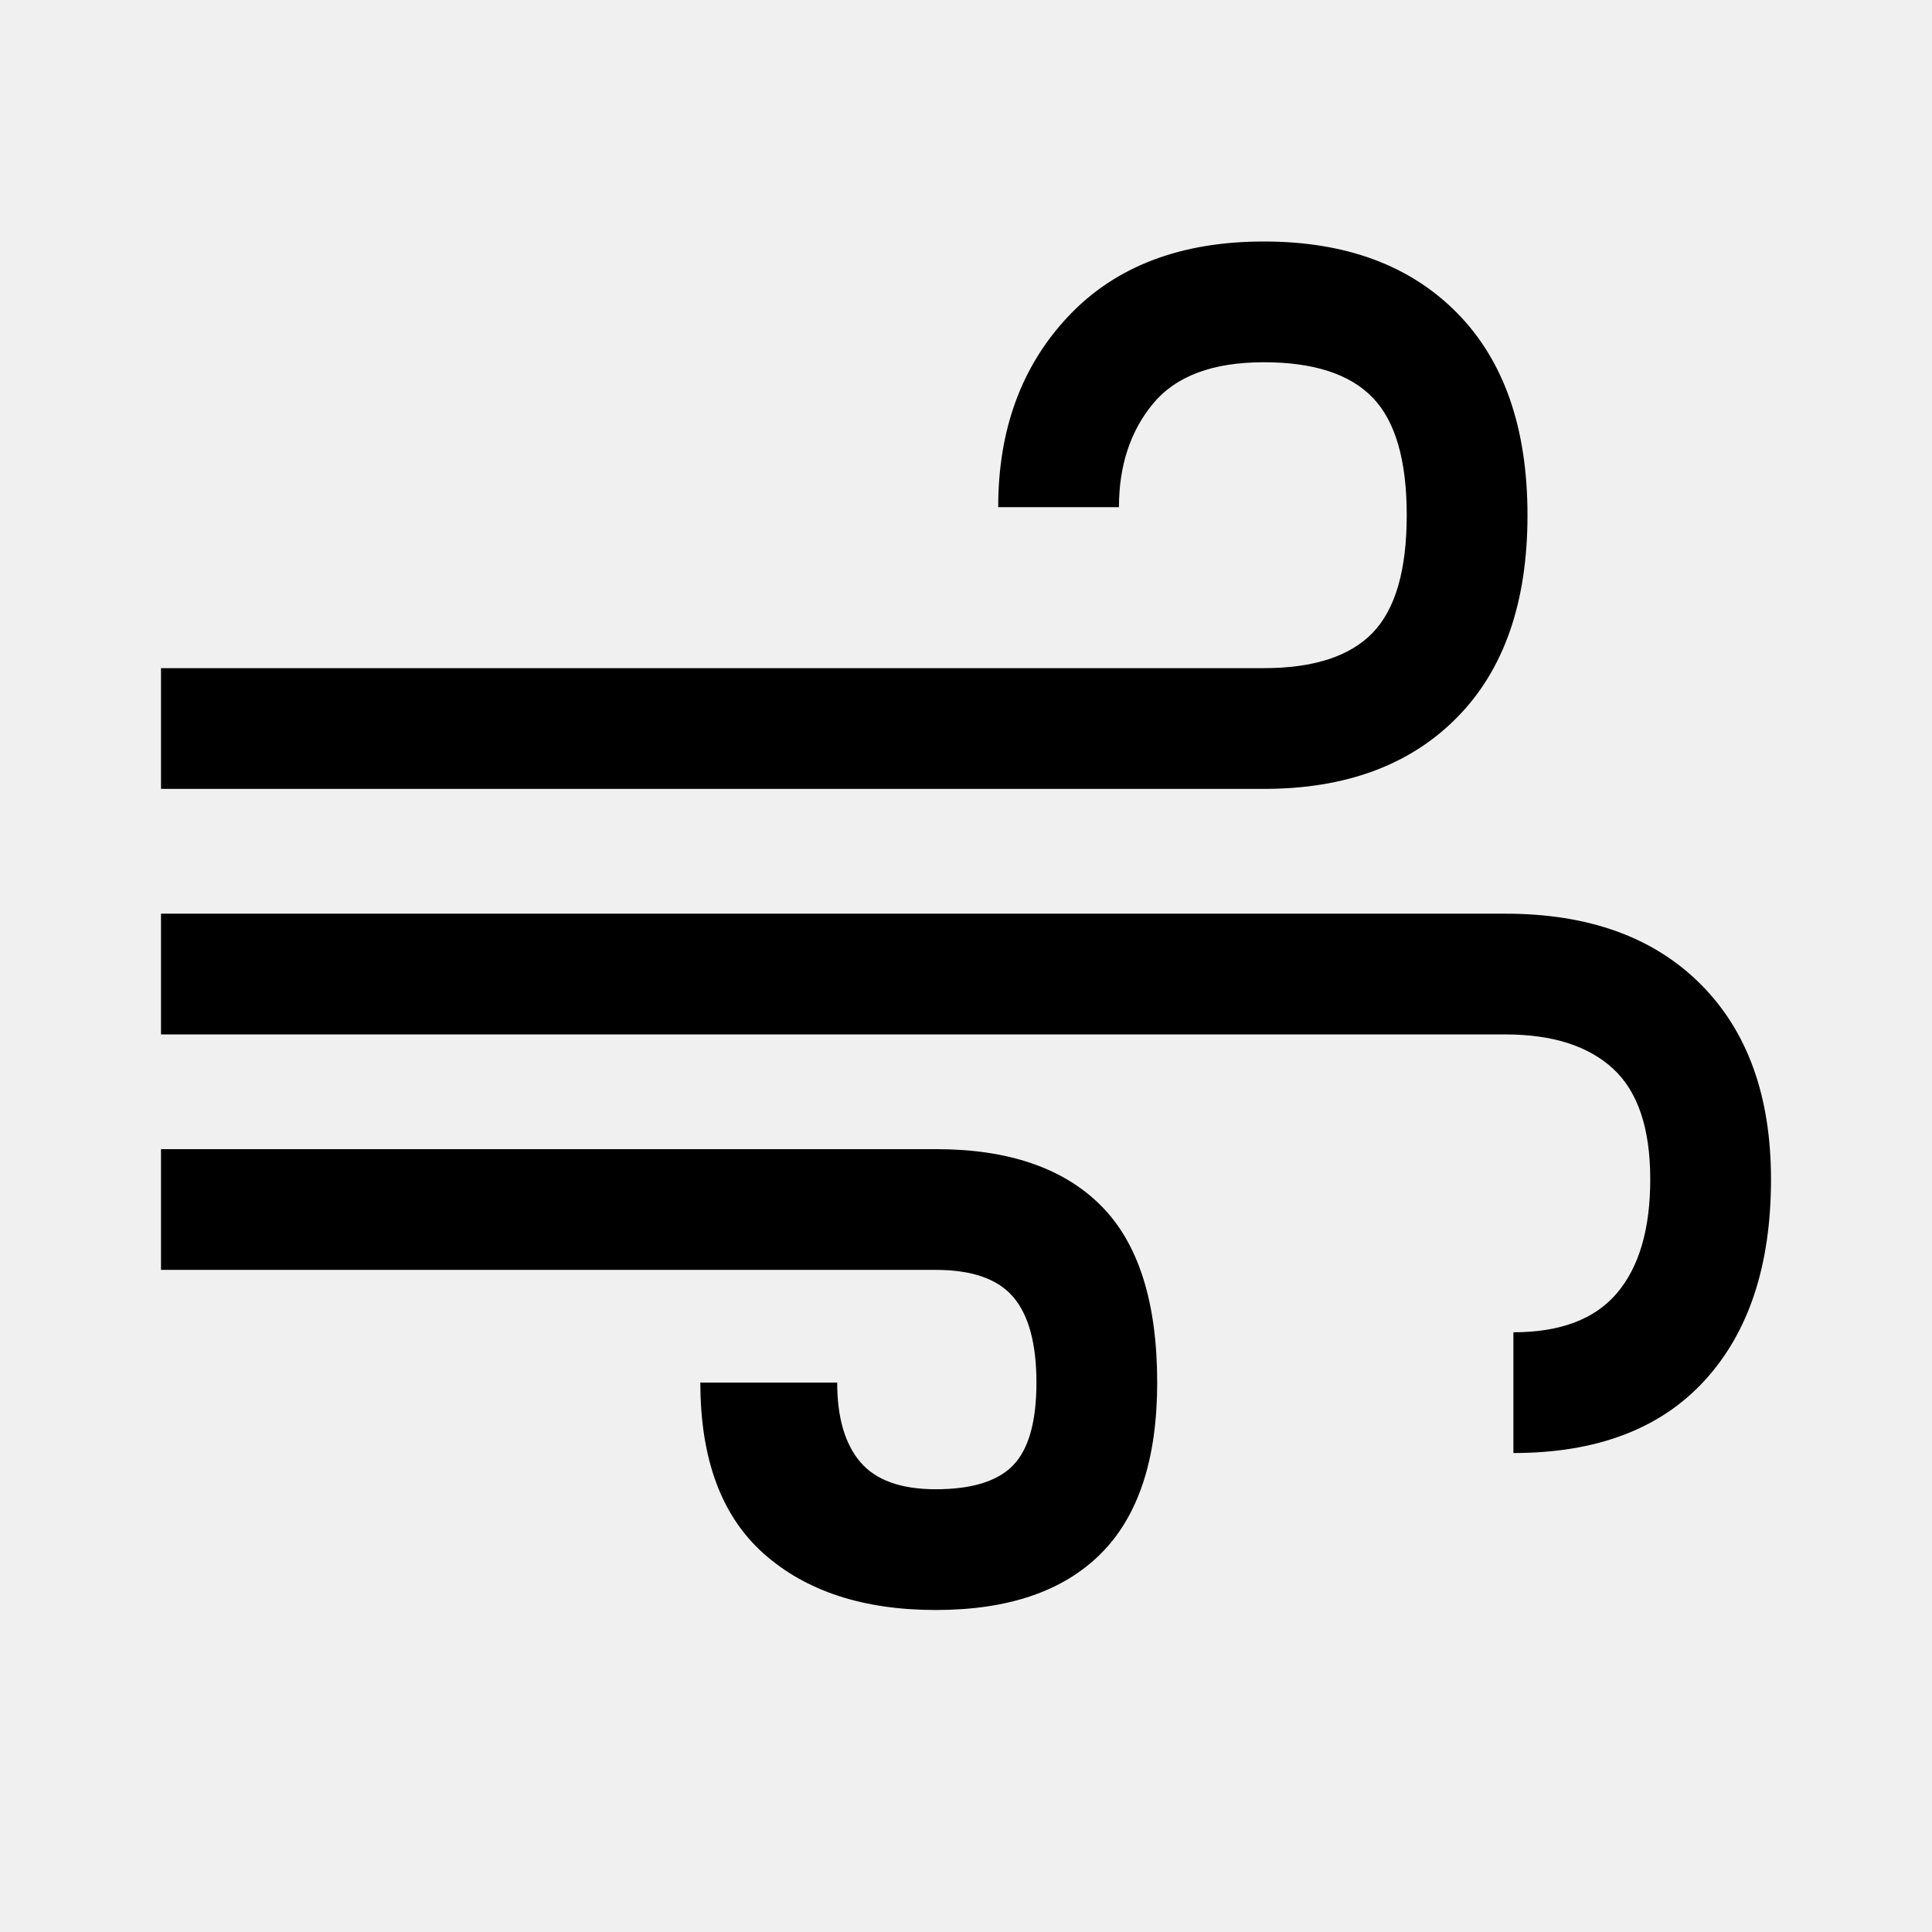
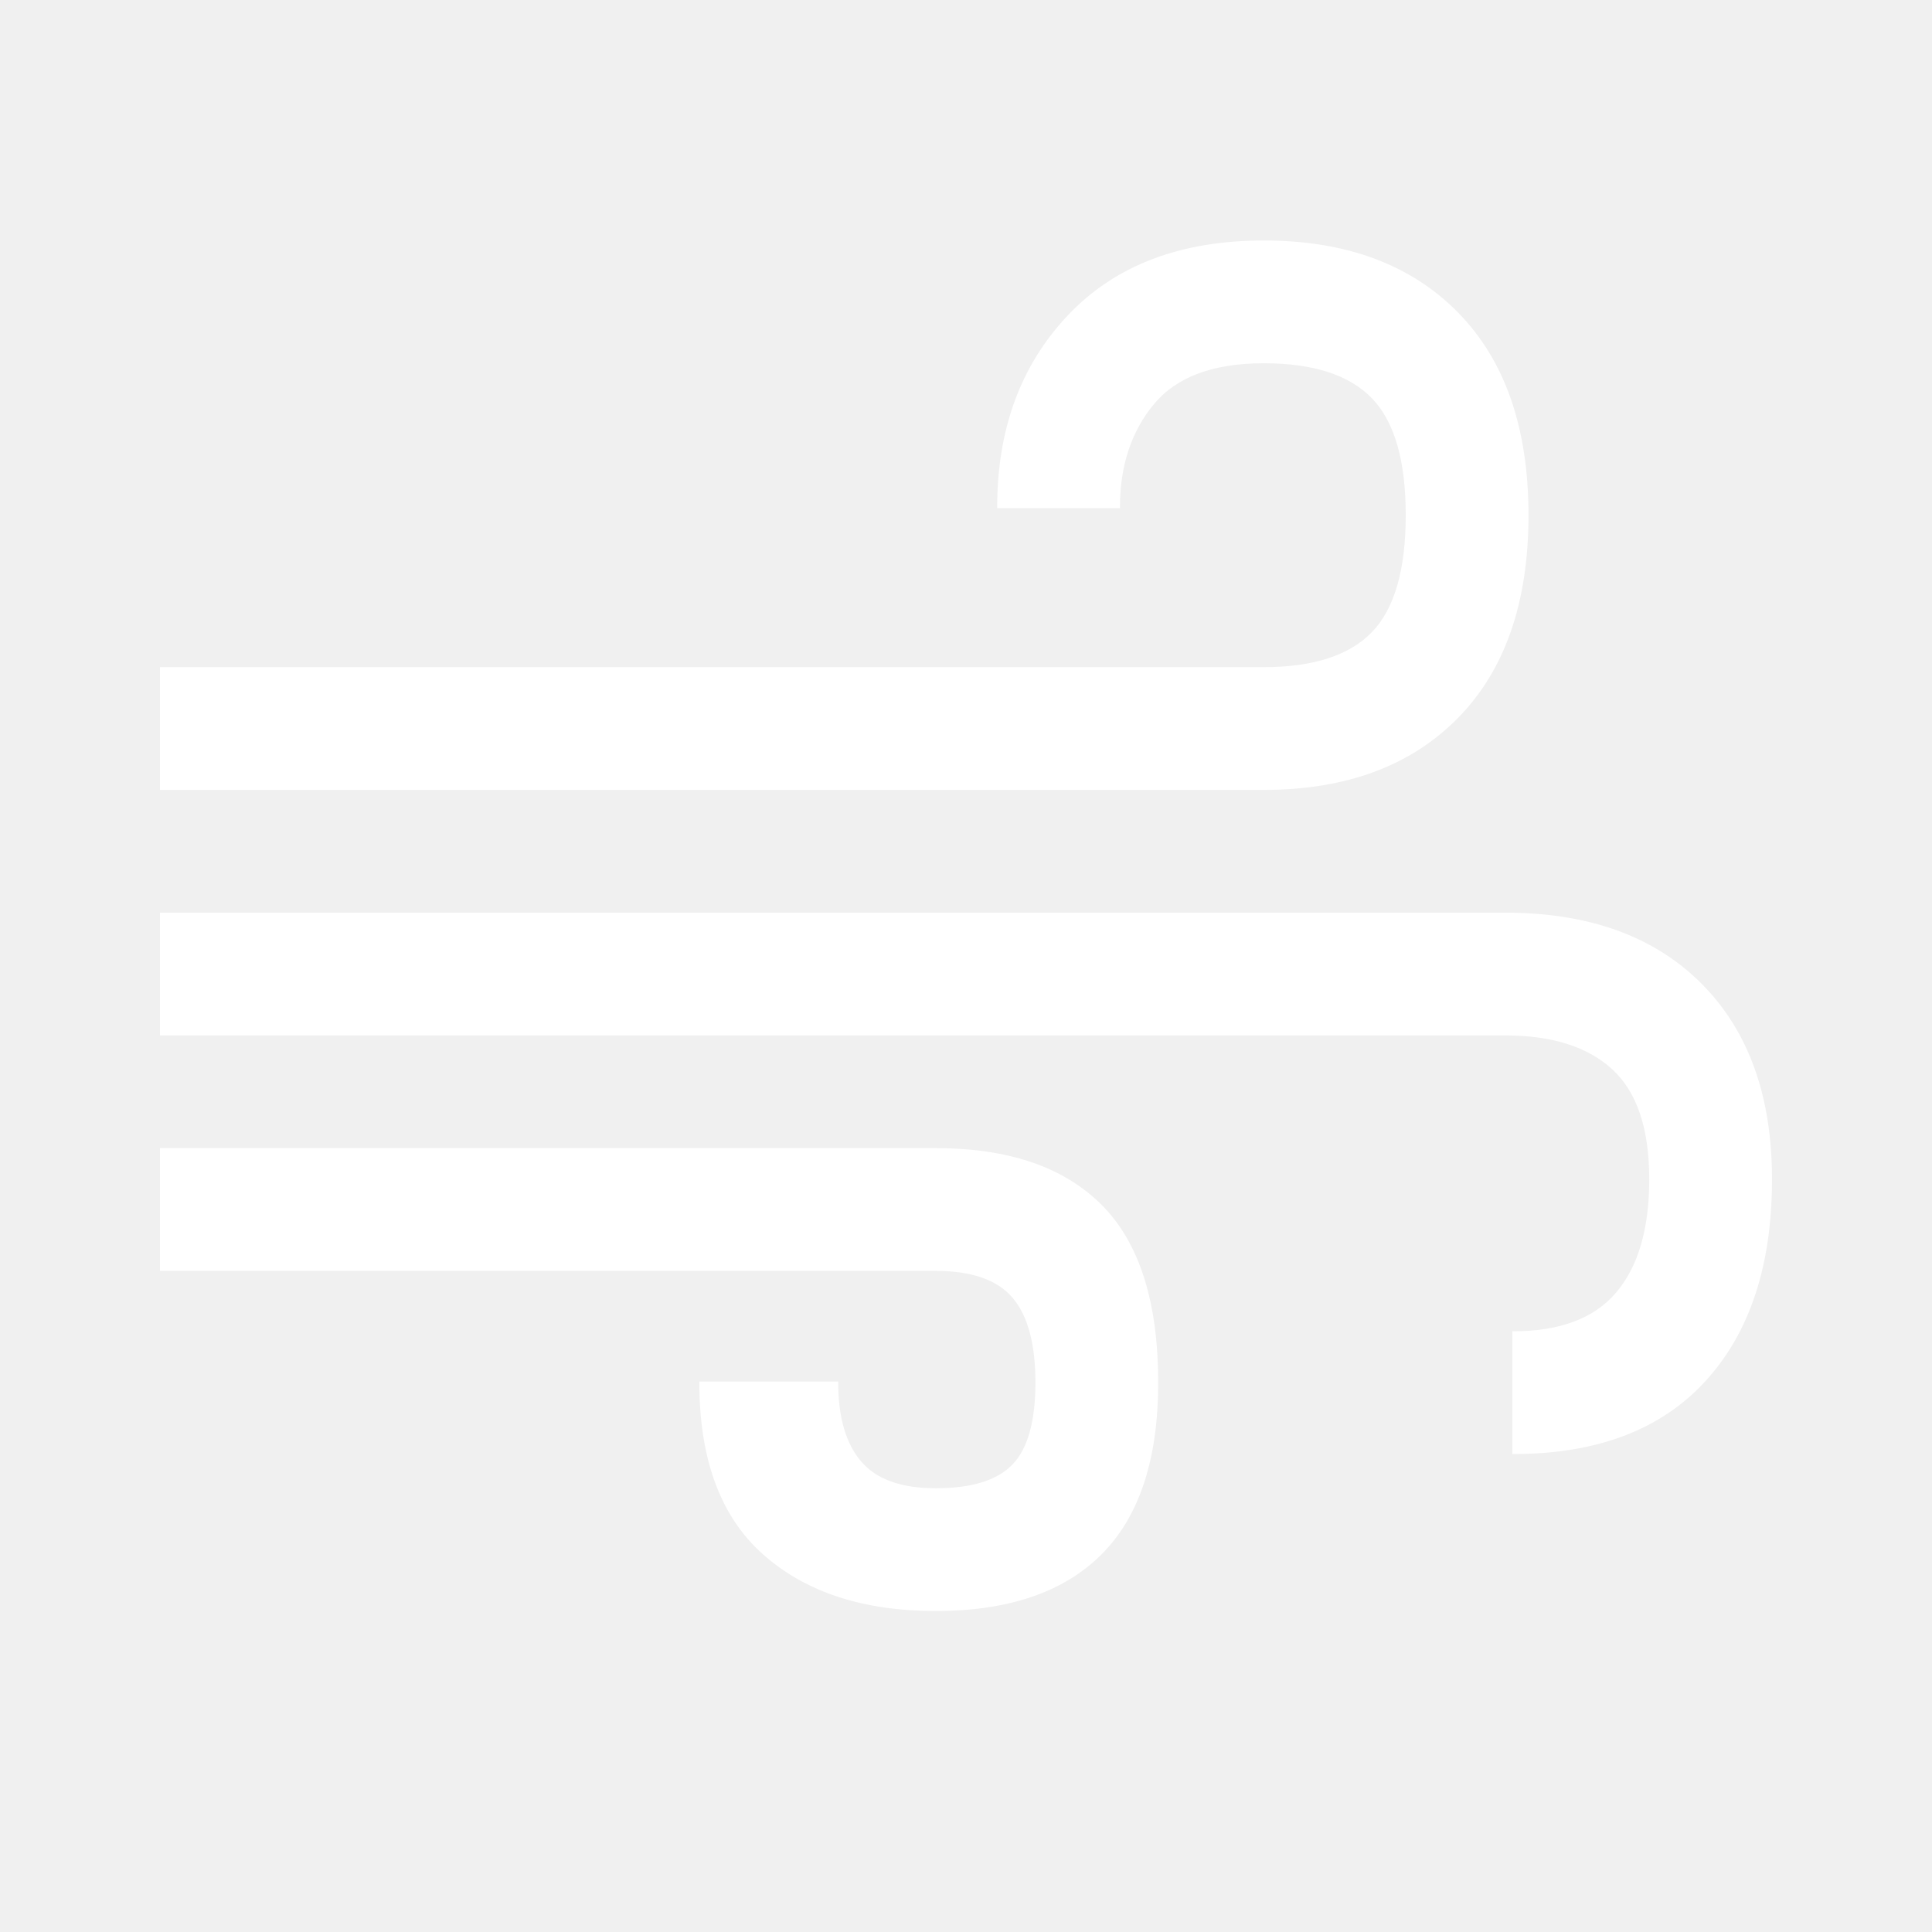
<svg xmlns="http://www.w3.org/2000/svg" height="48" viewBox="0 -960 960 960" width="48">
-   <path d="M465-160q-54 0-85.5-28T348-273h68q0 26 11.5 39.5T465-220q27 0 38.5-12t11.5-41q0-29-11.5-42.5T465-329H80v-60h385q54 0 82 28t28 88q0 57-28 85t-82 28ZM80-568v-60h548q37 0 54-17.5t17-58.5q0-41-17-58.5T628-780q-38 0-55 20.5T556-708h-60q0-58 35-95t97-37q61 0 96 35.5T759-704q0 65-35 100.5T628-568H80Zm672 330v-60q35 0 51.5-19.5T820-374q0-38-18.5-55T748-446H80v-60h668q62 0 97 35t35 97q0 64-33 100t-95 36Z" />
+   <path d="M465-160q-54 0-85.5-28T348-273h68q0 26 11.5 39.5T465-220q27 0 38.5-12t11.5-41q0-29-11.5-42.5T465-329H80v-60h385q54 0 82 28t28 88q0 57-28 85t-82 28ZM80-568v-60h548q37 0 54-17.5t17-58.5q0-41-17-58.5T628-780q-38 0-55 20.5T556-708h-60q0-58 35-95t97-37q61 0 96 35.5T759-704q0 65-35 100.5T628-568H80Zm672 330v-60q35 0 51.5-19.5T820-374q0-38-18.5-55T748-446H80v-60h668q62 0 97 35t35 97q0 64-33 100t-95 36Z" fill="white" stroke="white" />
</svg>
